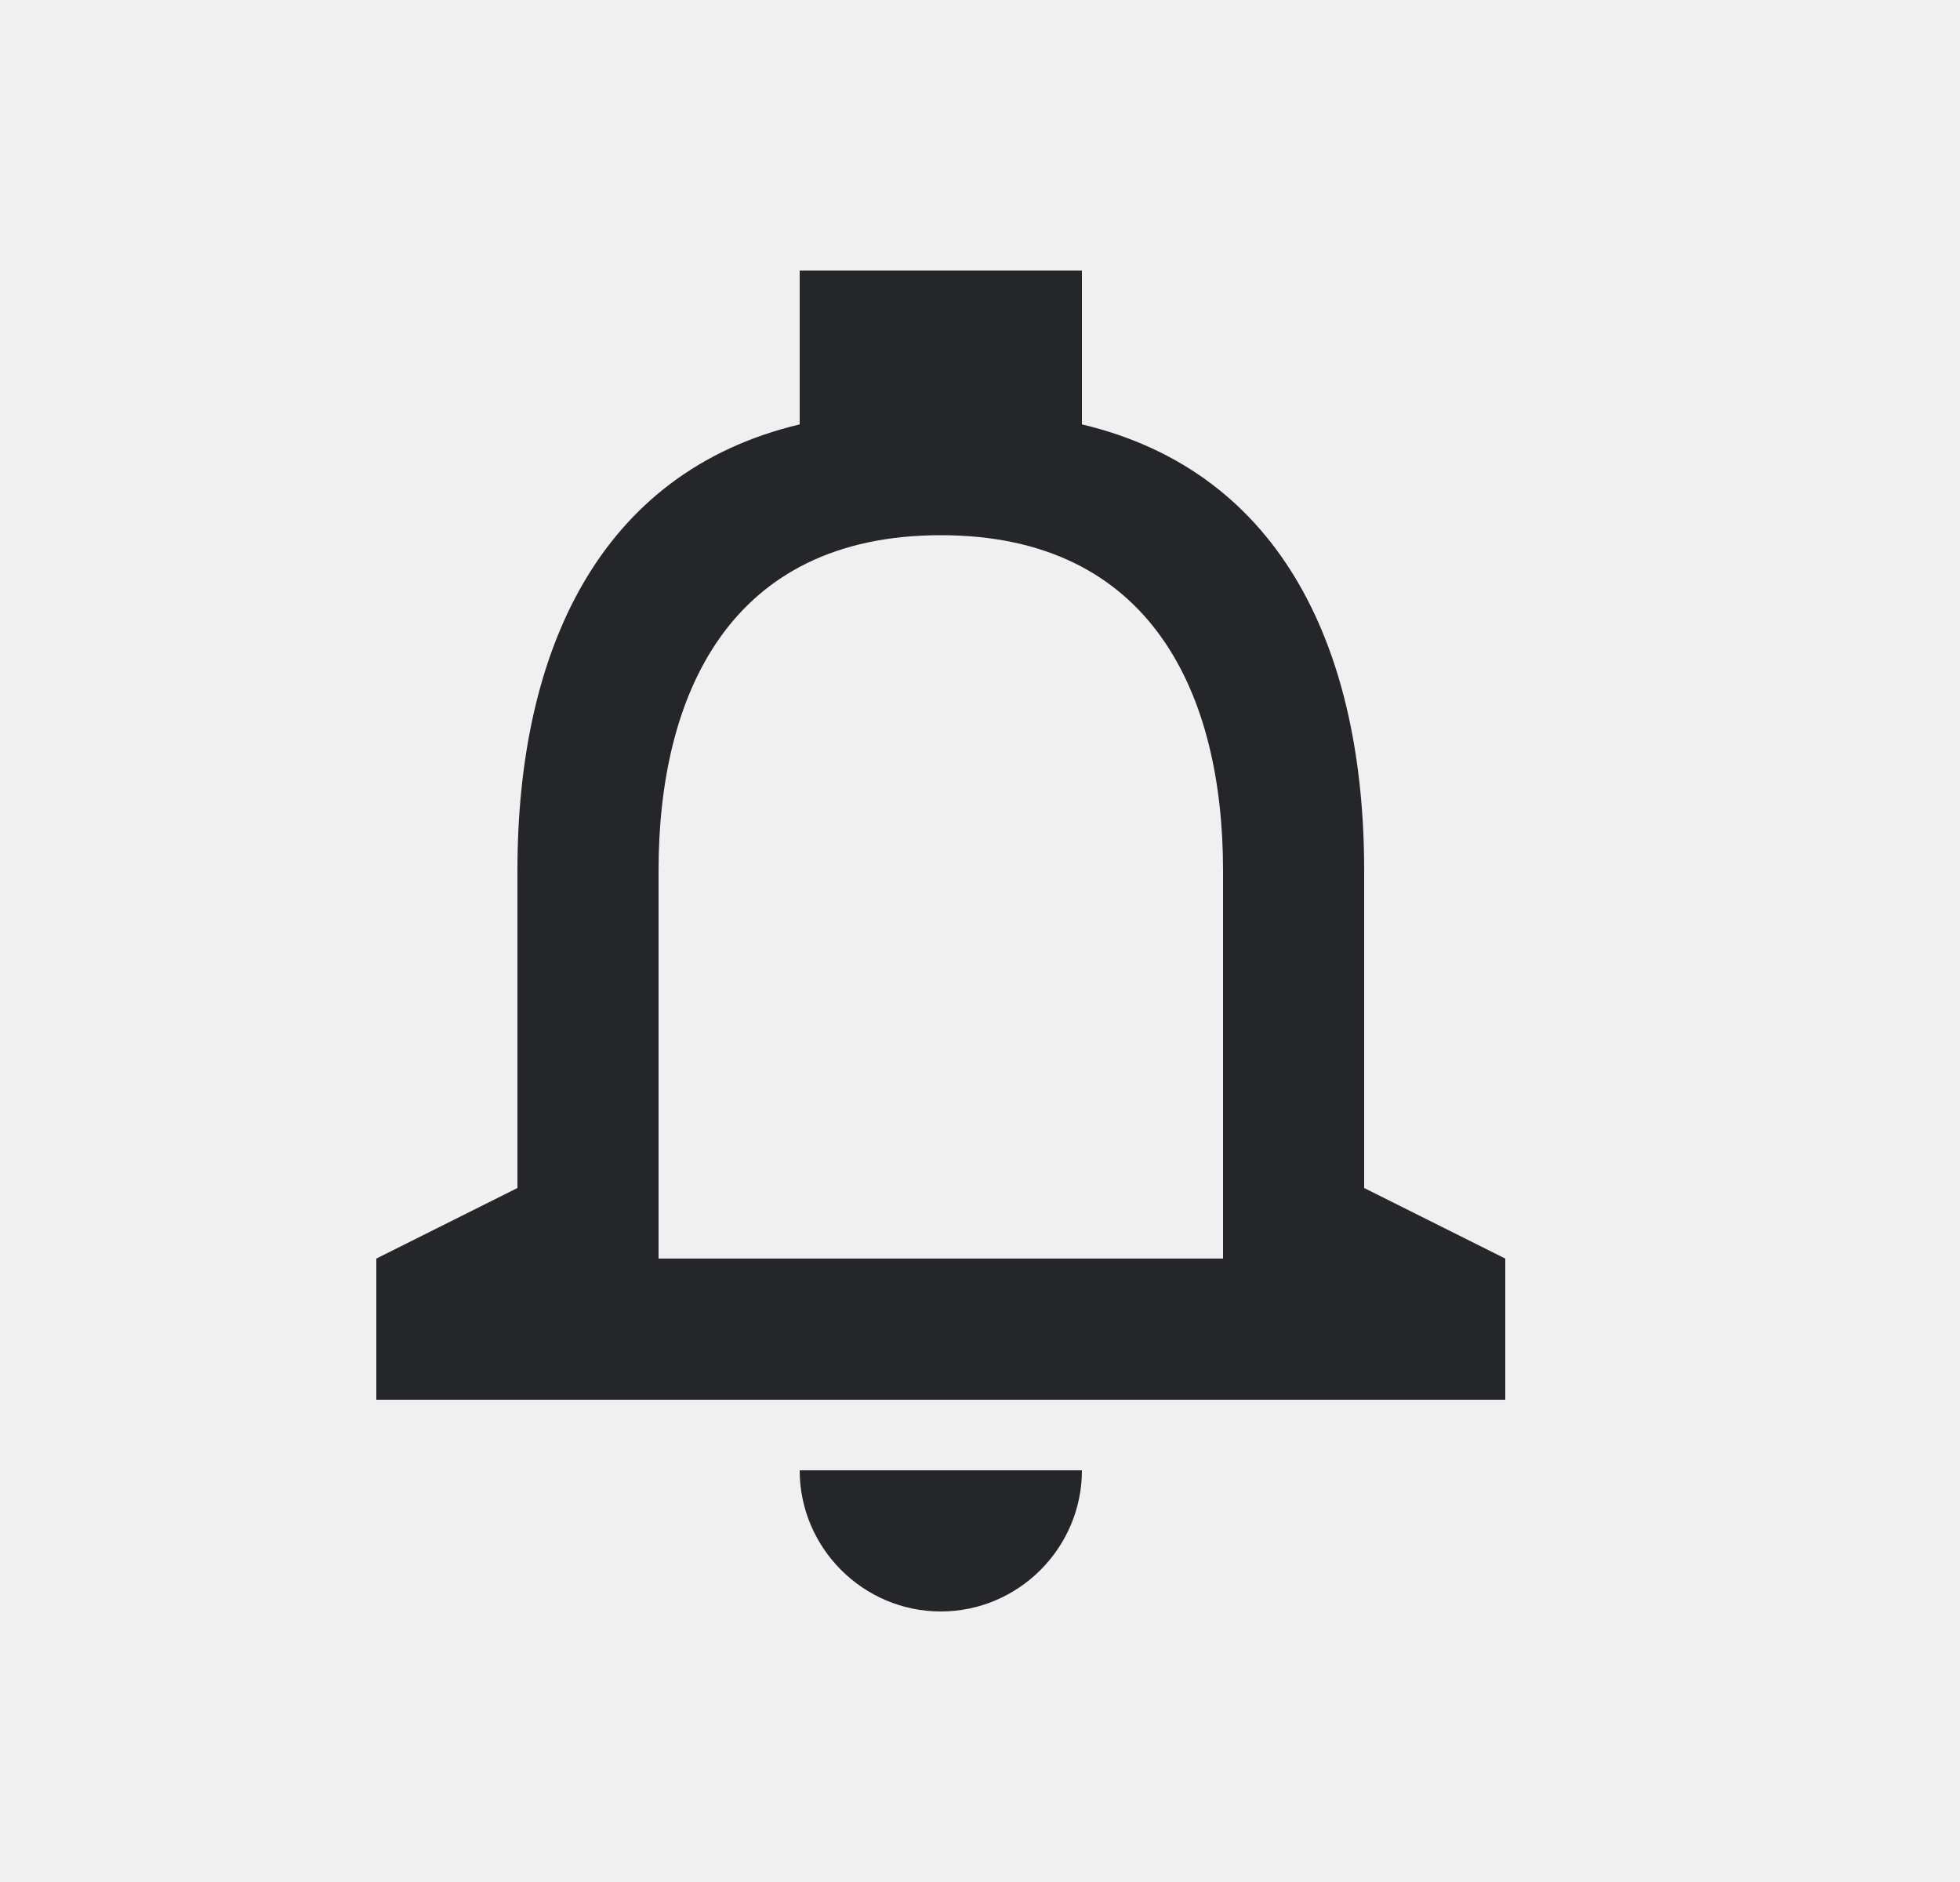
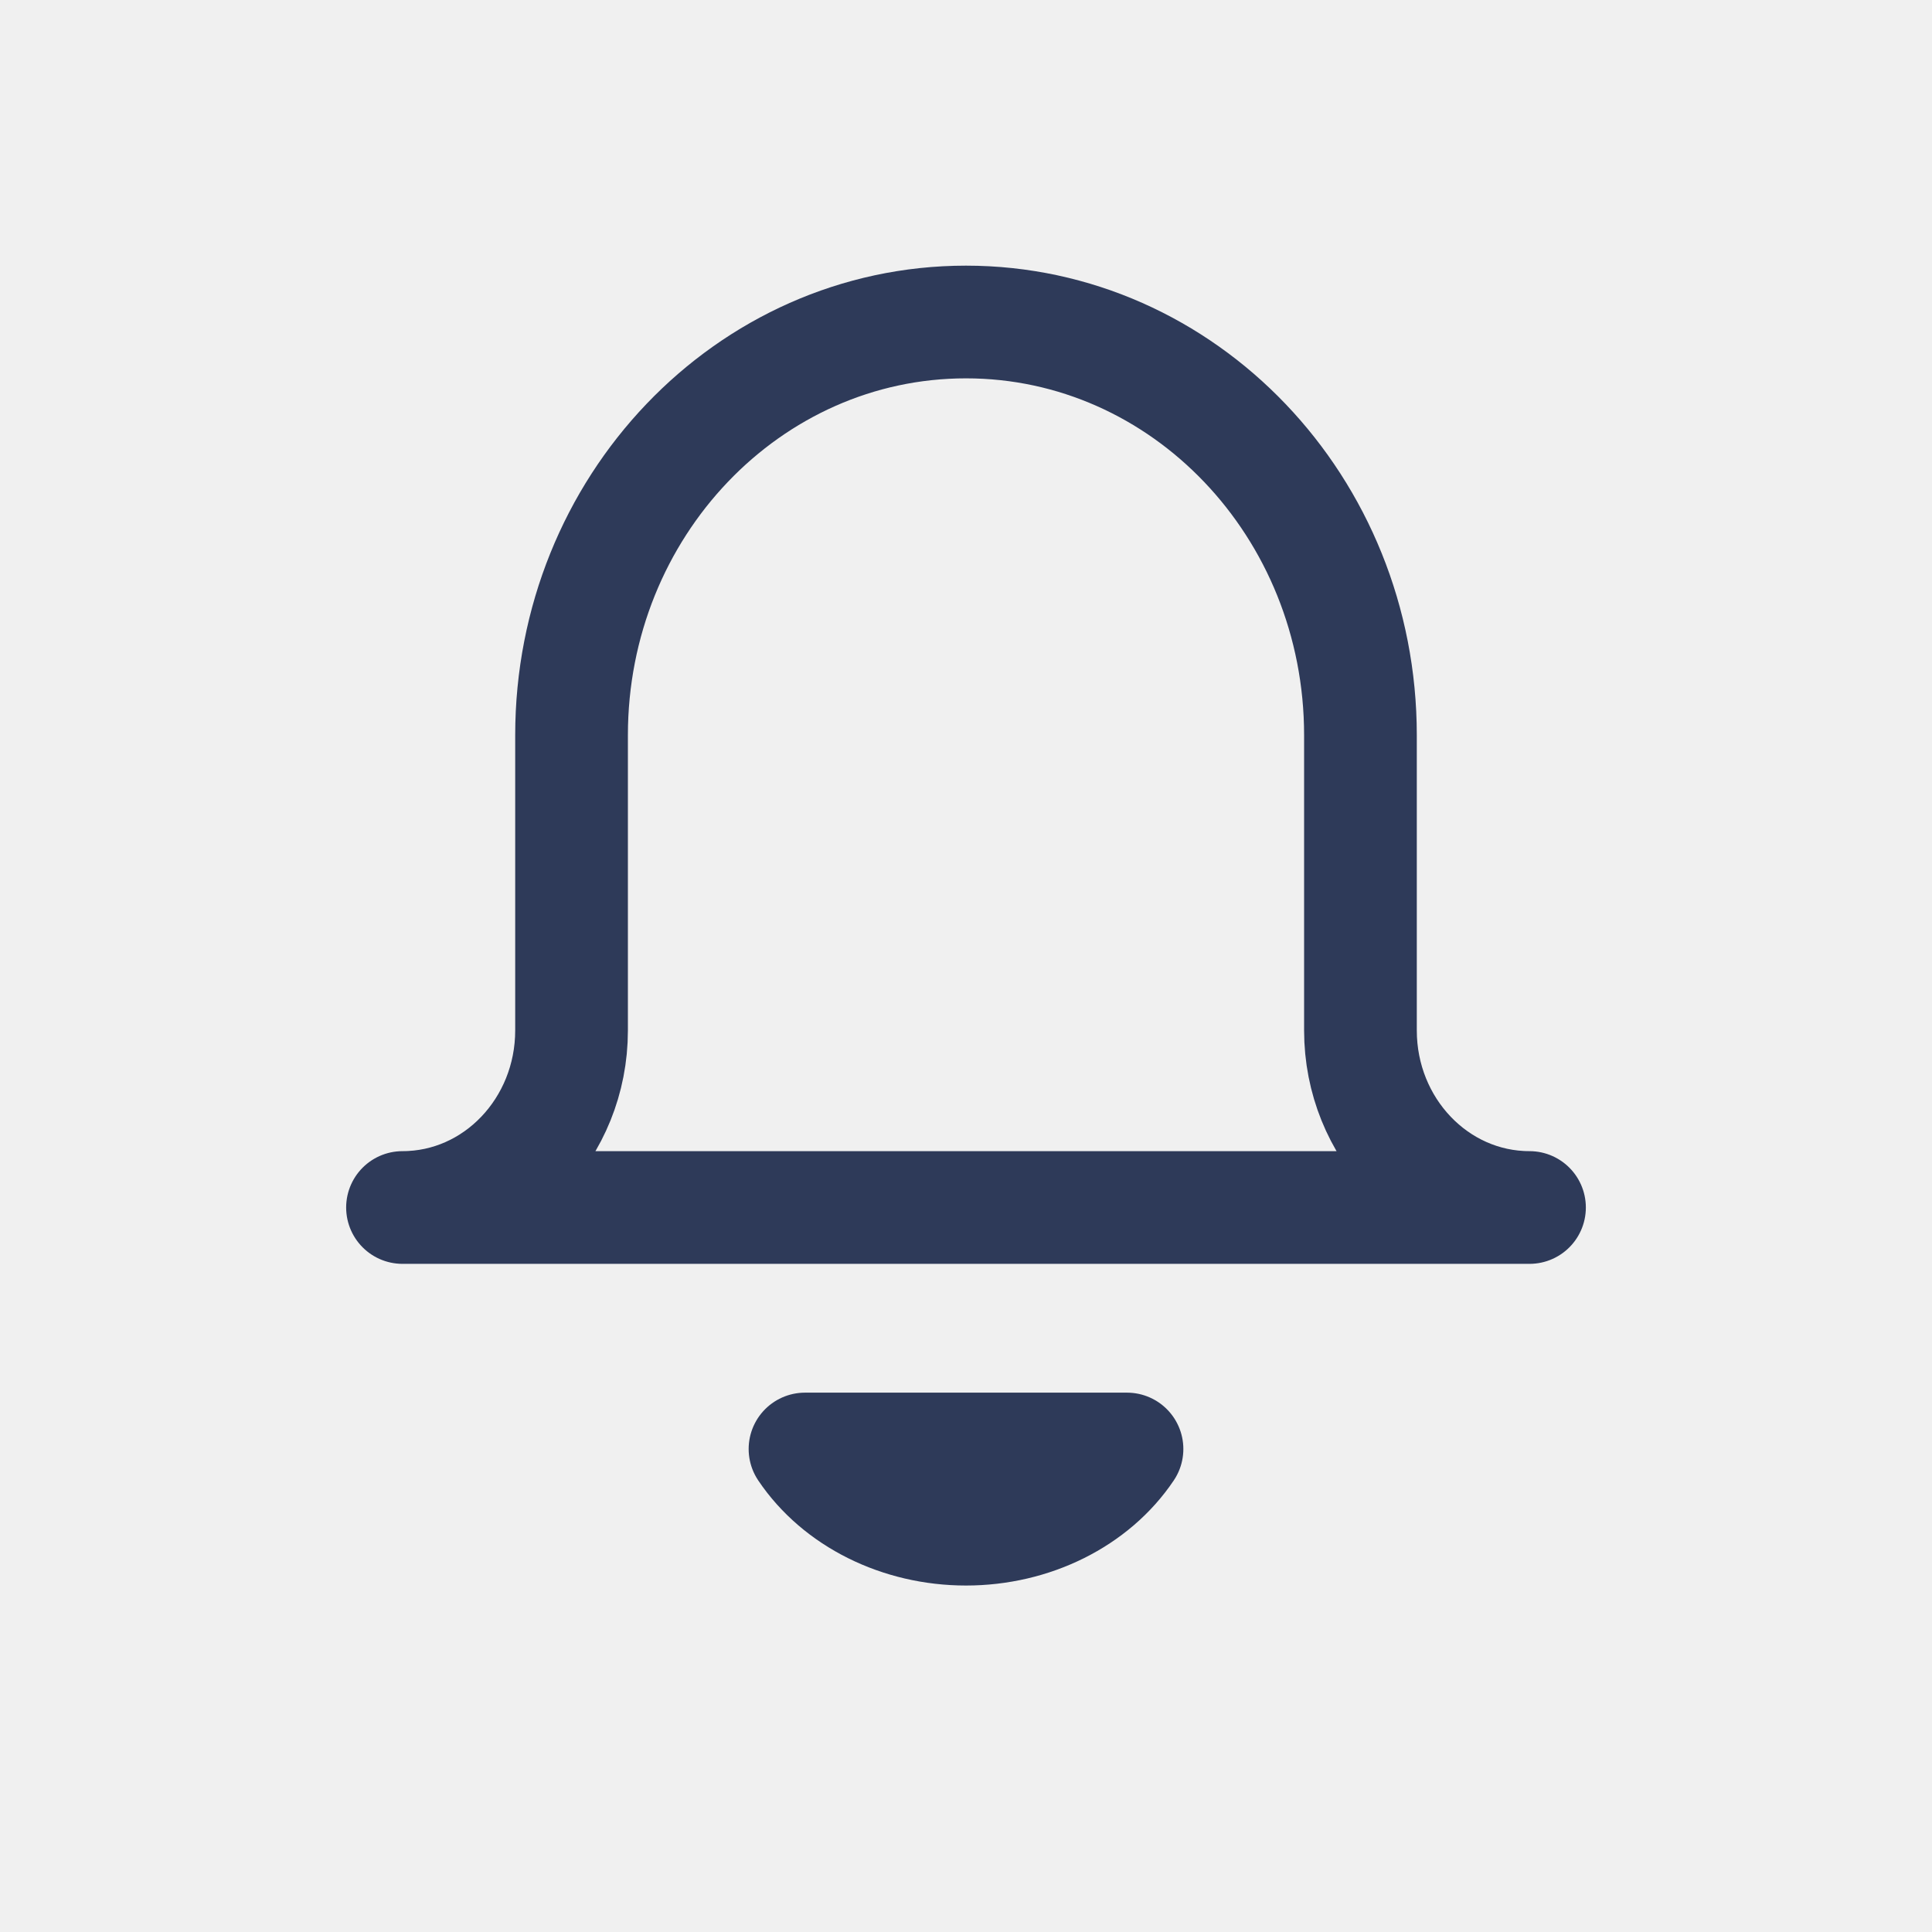
- <svg xmlns="http://www.w3.org/2000/svg" xmlns:xlink="http://www.w3.org/1999/xlink" width="25" height="24" viewBox="0 0 25 24">
-   <defs>
-     <path id="1l3tivtzia" d="M0 0H24V24H0z" />
-   </defs>
+ <svg xmlns="http://www.w3.org/2000/svg" width="24" height="24" viewBox="0 0 24 24">
  <g fill="none" fill-rule="evenodd">
    <g>
      <g>
        <g>
          <g>
            <g>
-               <g transform="translate(-34, -163) translate(0, 70) translate(24, 16) translate(0, 59) translate(10, 18)">
-                 <mask id="zl8rt4wo3b" fill="#fff">
-                   <use xlink:href="#1l3tivtzia" />
-                 </mask>
-                 <path fill="#242629" d="M17.4 11.1c0-2.763-1.017-5.076-3.6-5.688V3.45h-3.6v1.962c-2.574.612-3.6 2.916-3.6 5.688v4.05l-1.8.9v1.8h14.4v-1.8l-1.8-.9V11.1zM12 20.55c.99 0 1.8-.81 1.8-1.8h-3.6c0 .99.81 1.8 1.8 1.8.66 0 .66 0 0 0zm3.6-4.5V11.1c0-2.232-.9-4.275-3.6-4.275S8.4 8.868 8.4 11.1v4.95h7.2z" mask="url(#zl8rt4wo3b)" />
+               <path d="M0 0h24v24H0V0z" transform="translate(-114, -390) translate(80, 297) translate(24, 75) translate(10, 18)" />
+               <g fill-rule="nonzero" stroke="#2E3A59" stroke-dasharray="0 0" stroke-linecap="round" stroke-linejoin="round" stroke-width="1.4">
+                 <path d="M9 14c-.414.617-1.176.996-2 .996-.824 0-1.586-.38-2-.996h4zM14 11H0c1.16 0 2.1-.985 2.1-2.2V5.133C2.1 2.298 4.294 0 7 0c2.706 0 4.9 2.298 4.9 5.133V8.8c0 1.215.94 2.2 2.1 2.2h0z" transform="translate(-114, -390) translate(80, 297) translate(24, 75) translate(10, 18) translate(5, 4)" />
              </g>
            </g>
          </g>
        </g>
      </g>
    </g>
  </g>
</svg>
